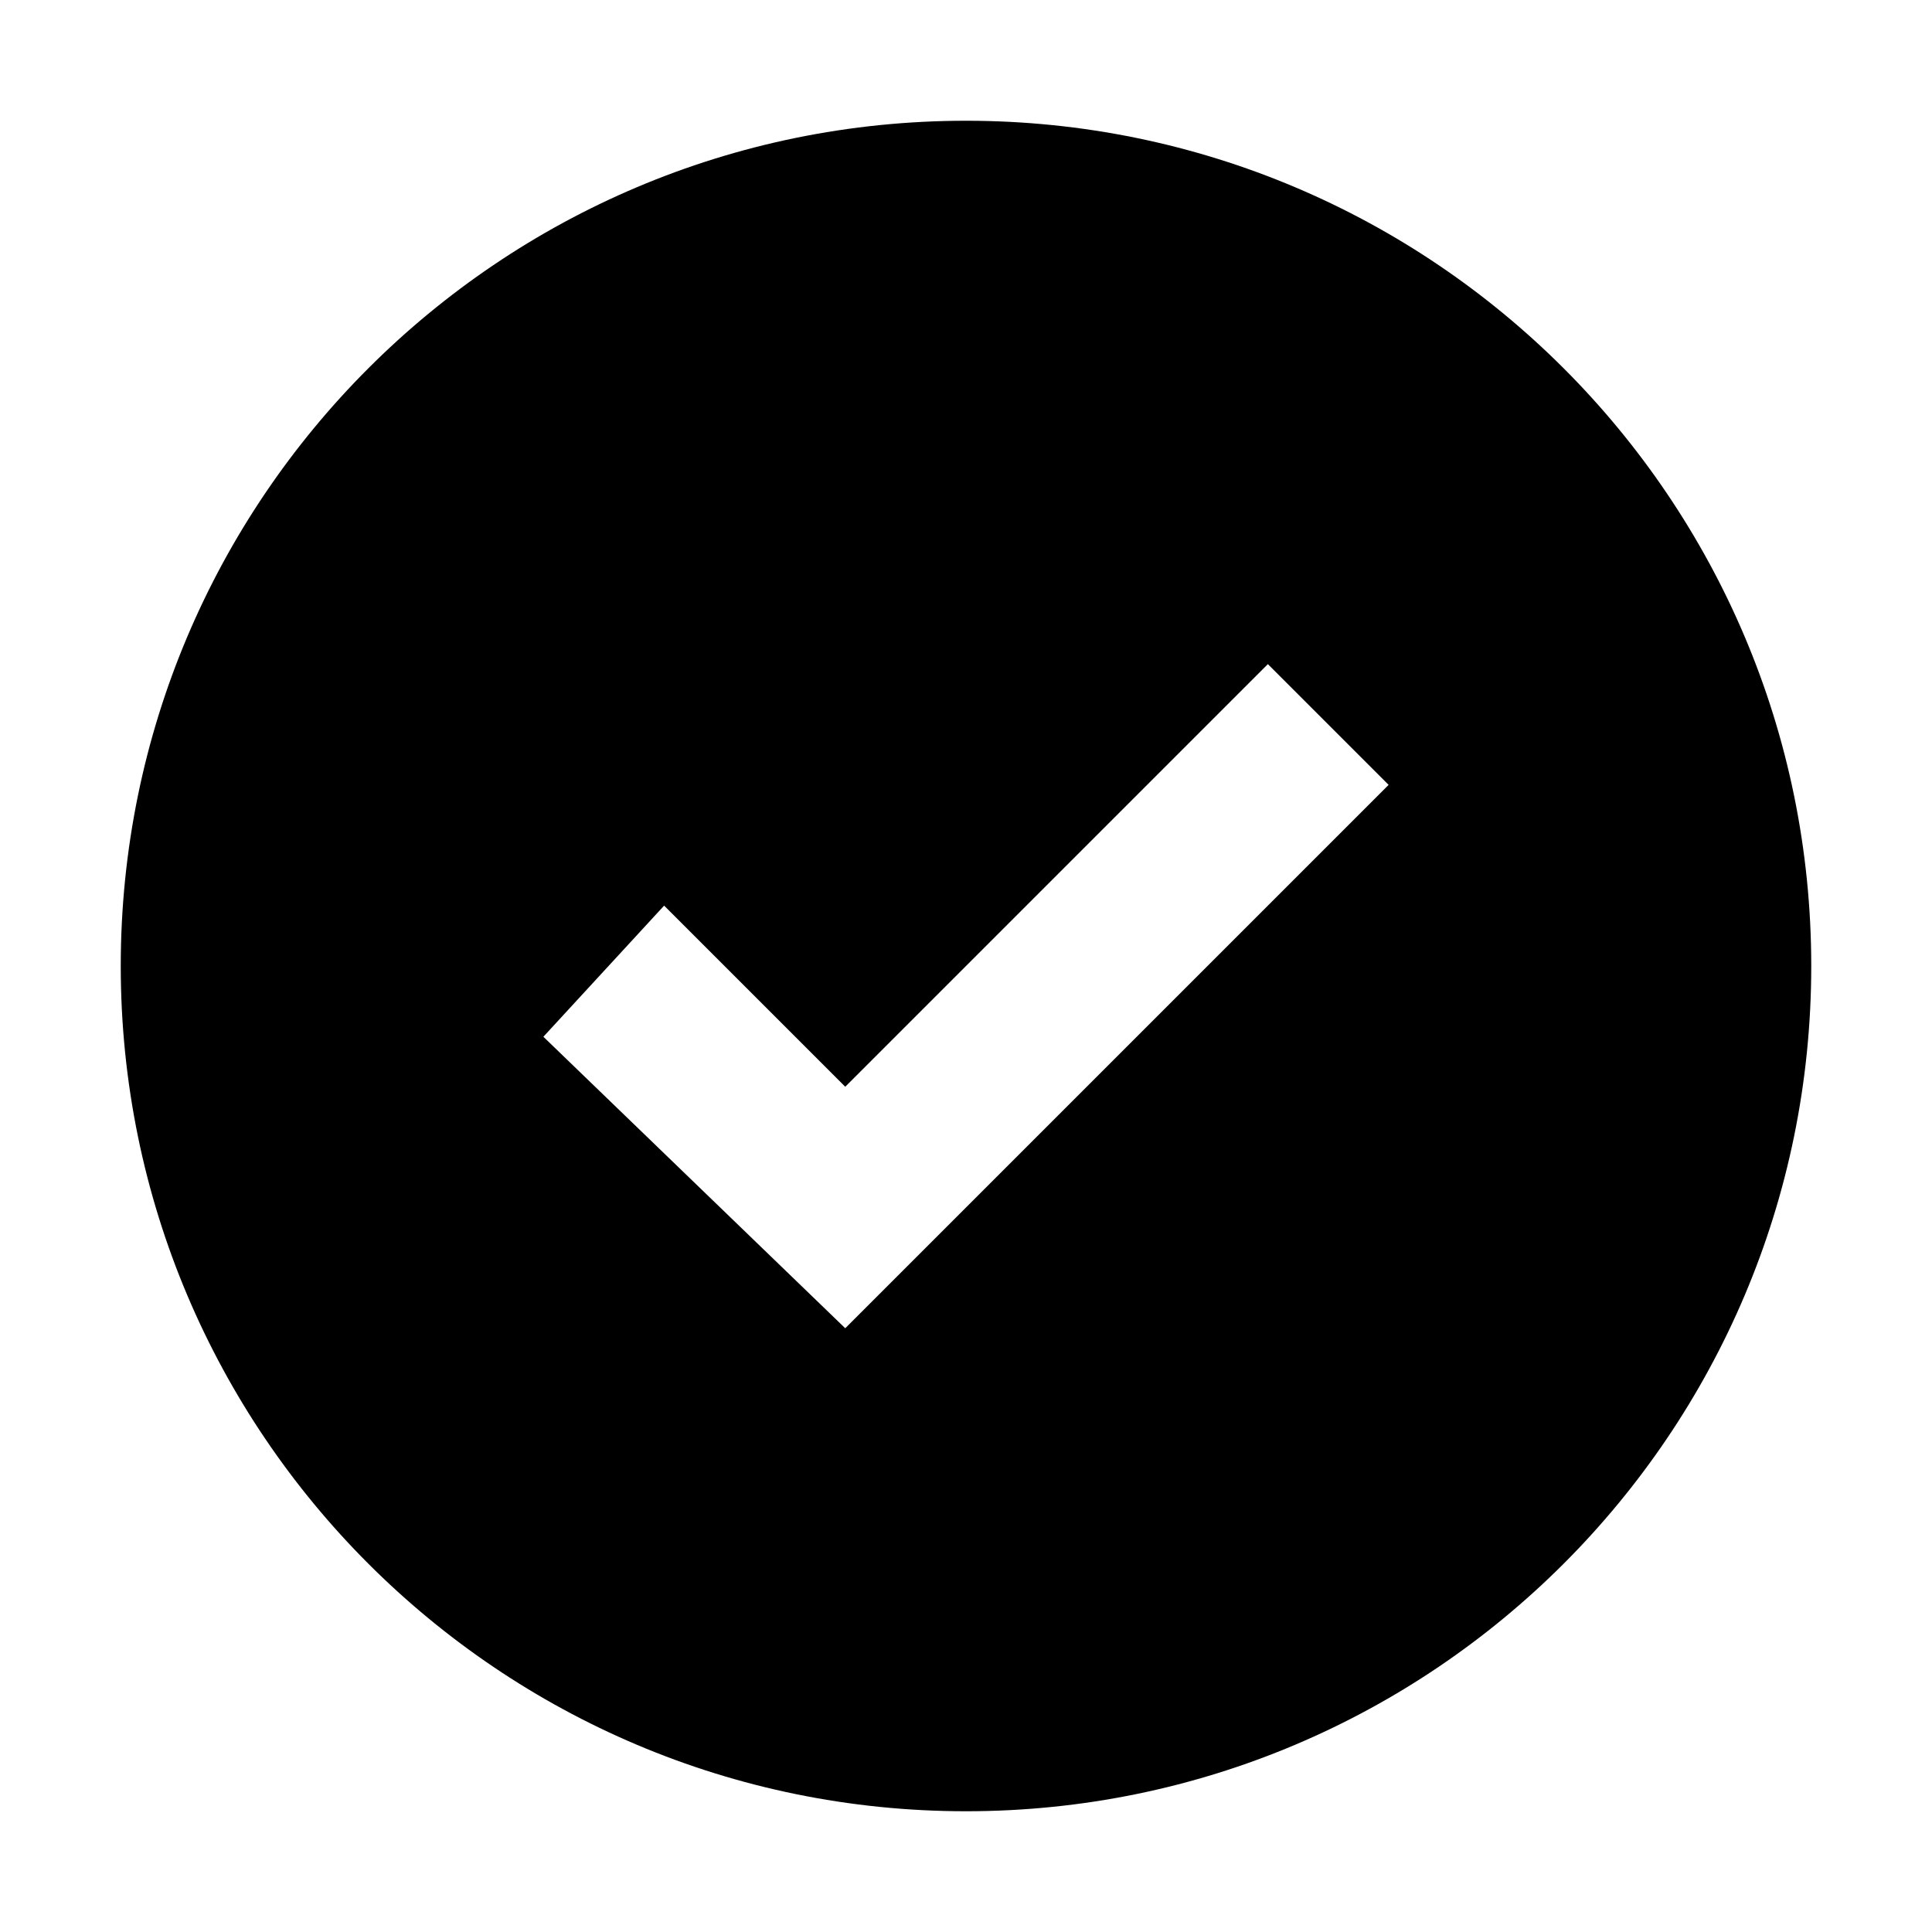
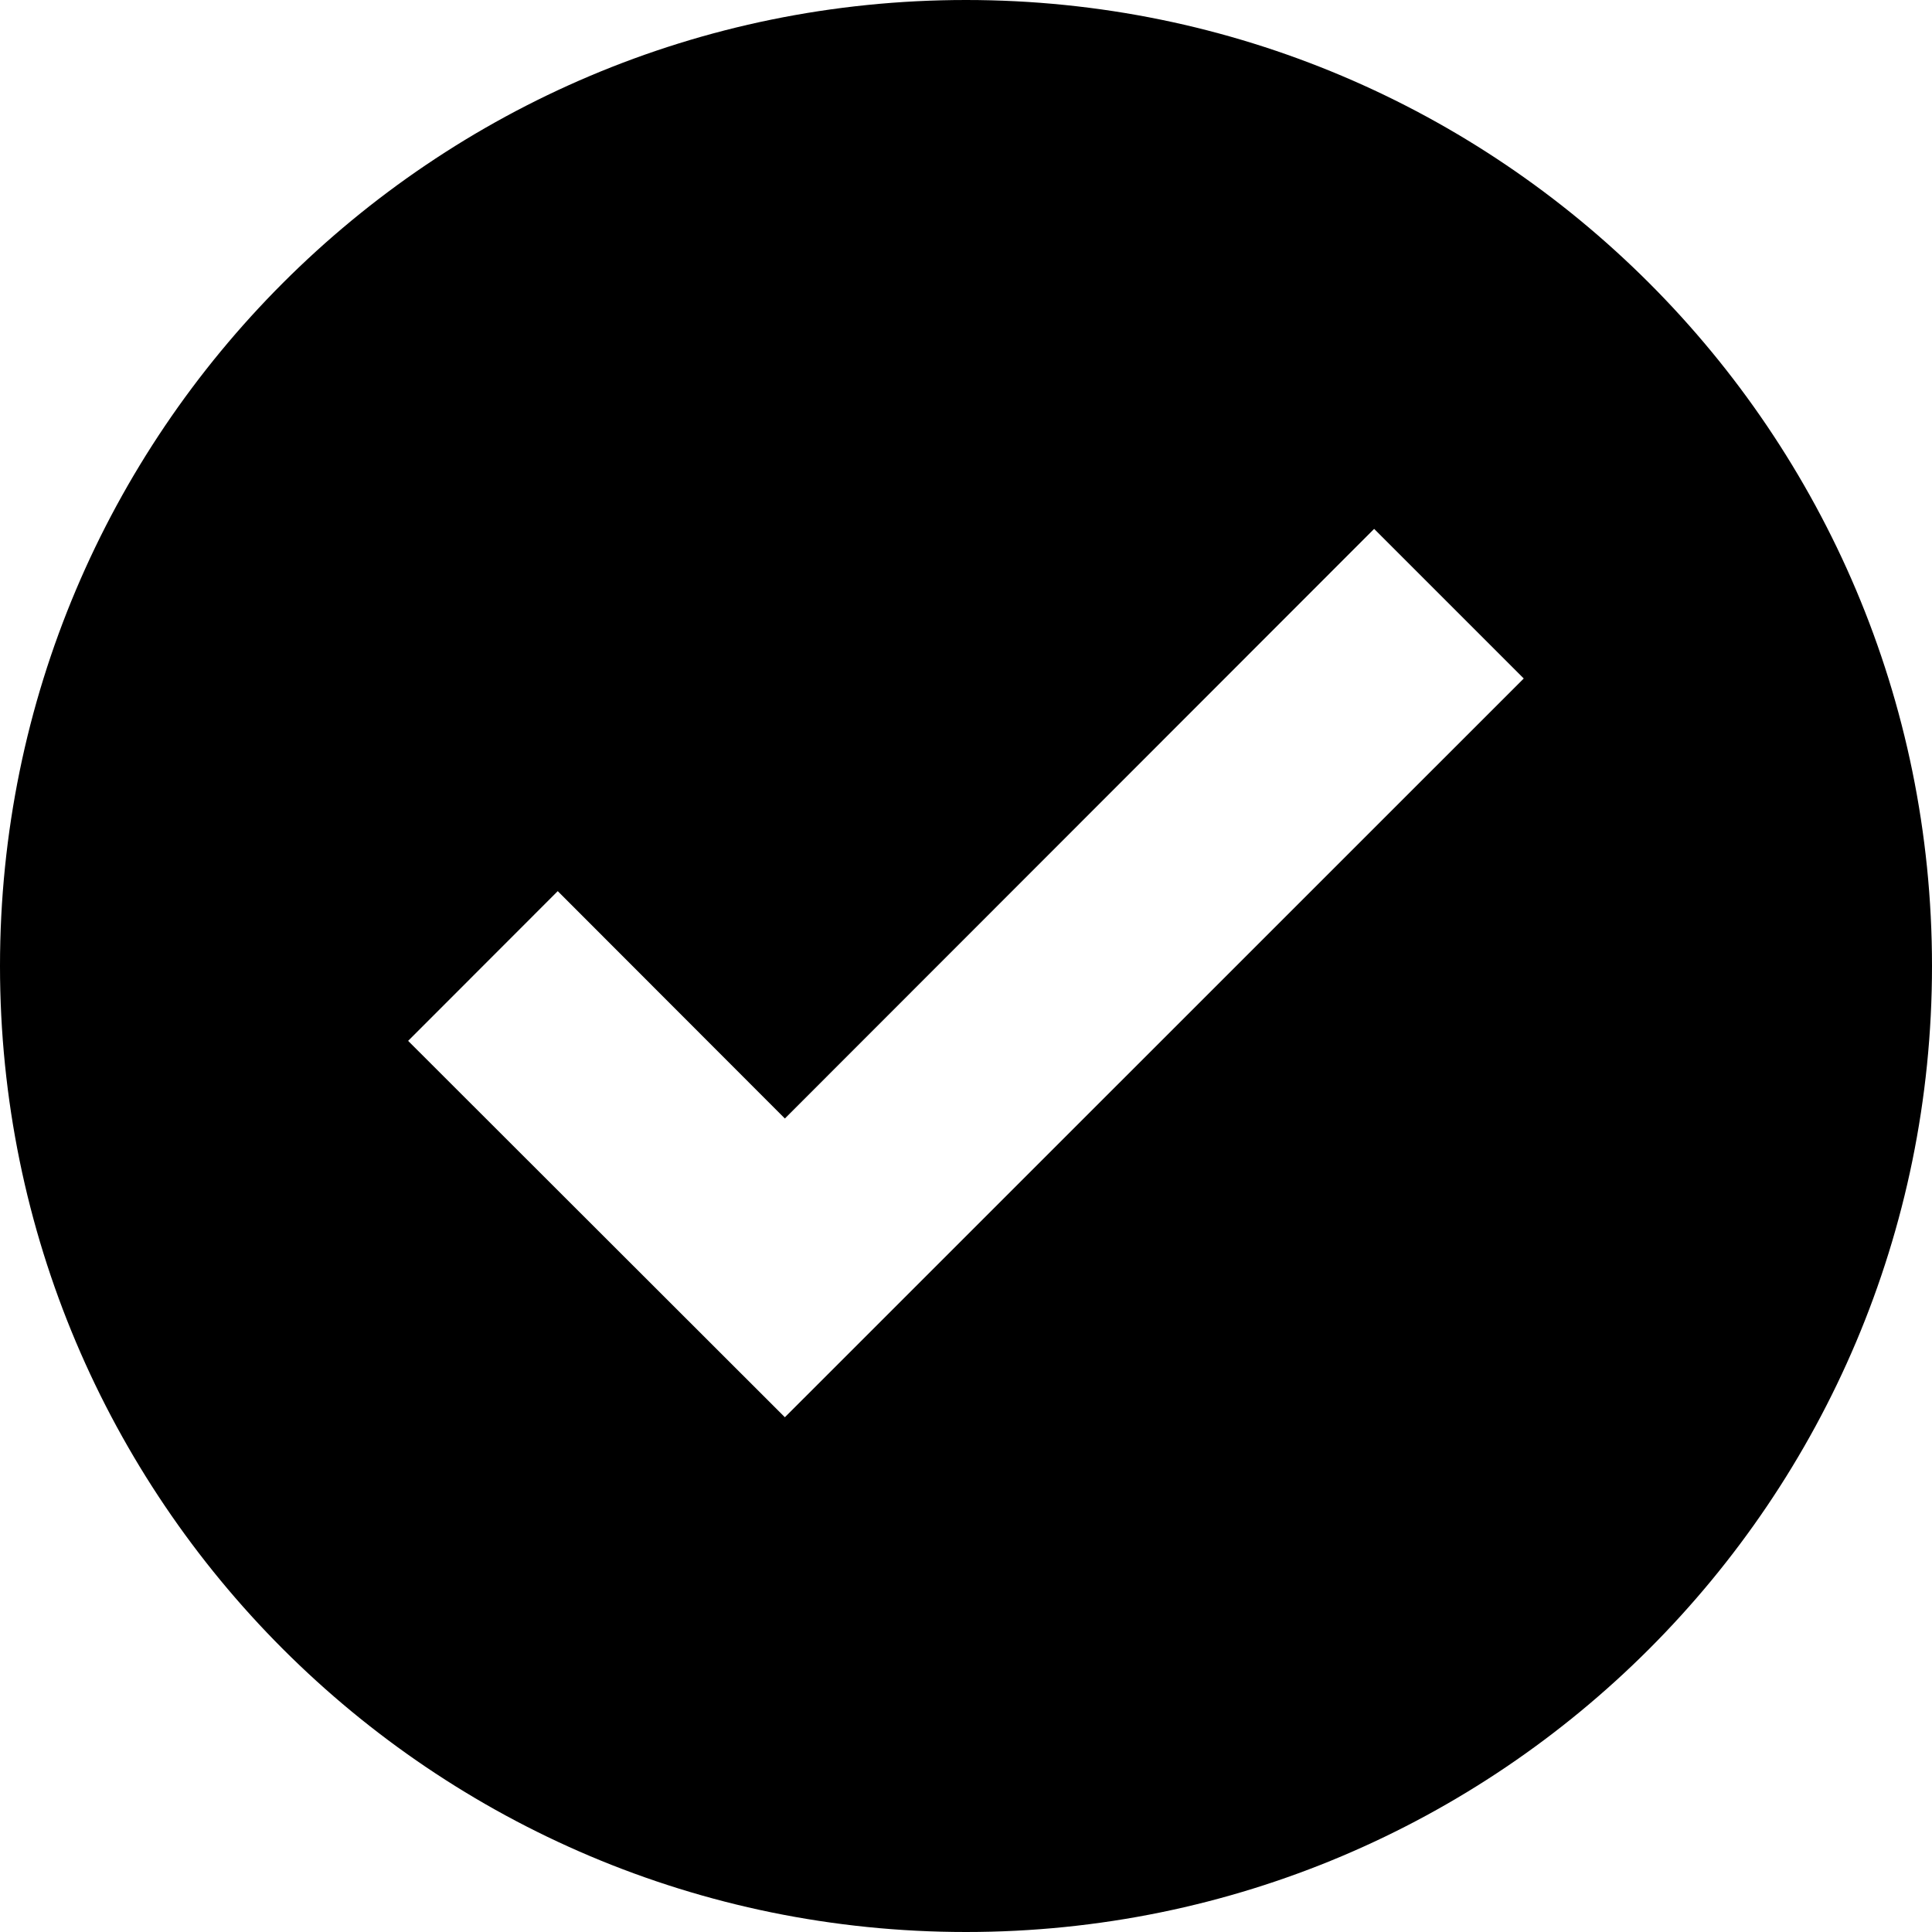
<svg xmlns="http://www.w3.org/2000/svg" width="16" height="16" viewBox="0 0 16 16">
-   <path d="M8 15A7 7 0 1 0 8 1a7 7 0 0 0 0 14zM5.5 7.5l-1 1.086L7 11l4.5-4.5-1-1L7 9 5.5 7.5z" fill-rule="evenodd" />
+   <path d="M8 16A8 8 0 1 1 8 0a8 8 0 0 1 0 16zM6.5 9.263L4.619 7.38 3.38 8.62 6.5 11.737l6.119-6.118L11.38 4.38 6.5 9.263z" fill-rule="evenodd" />
</svg>
